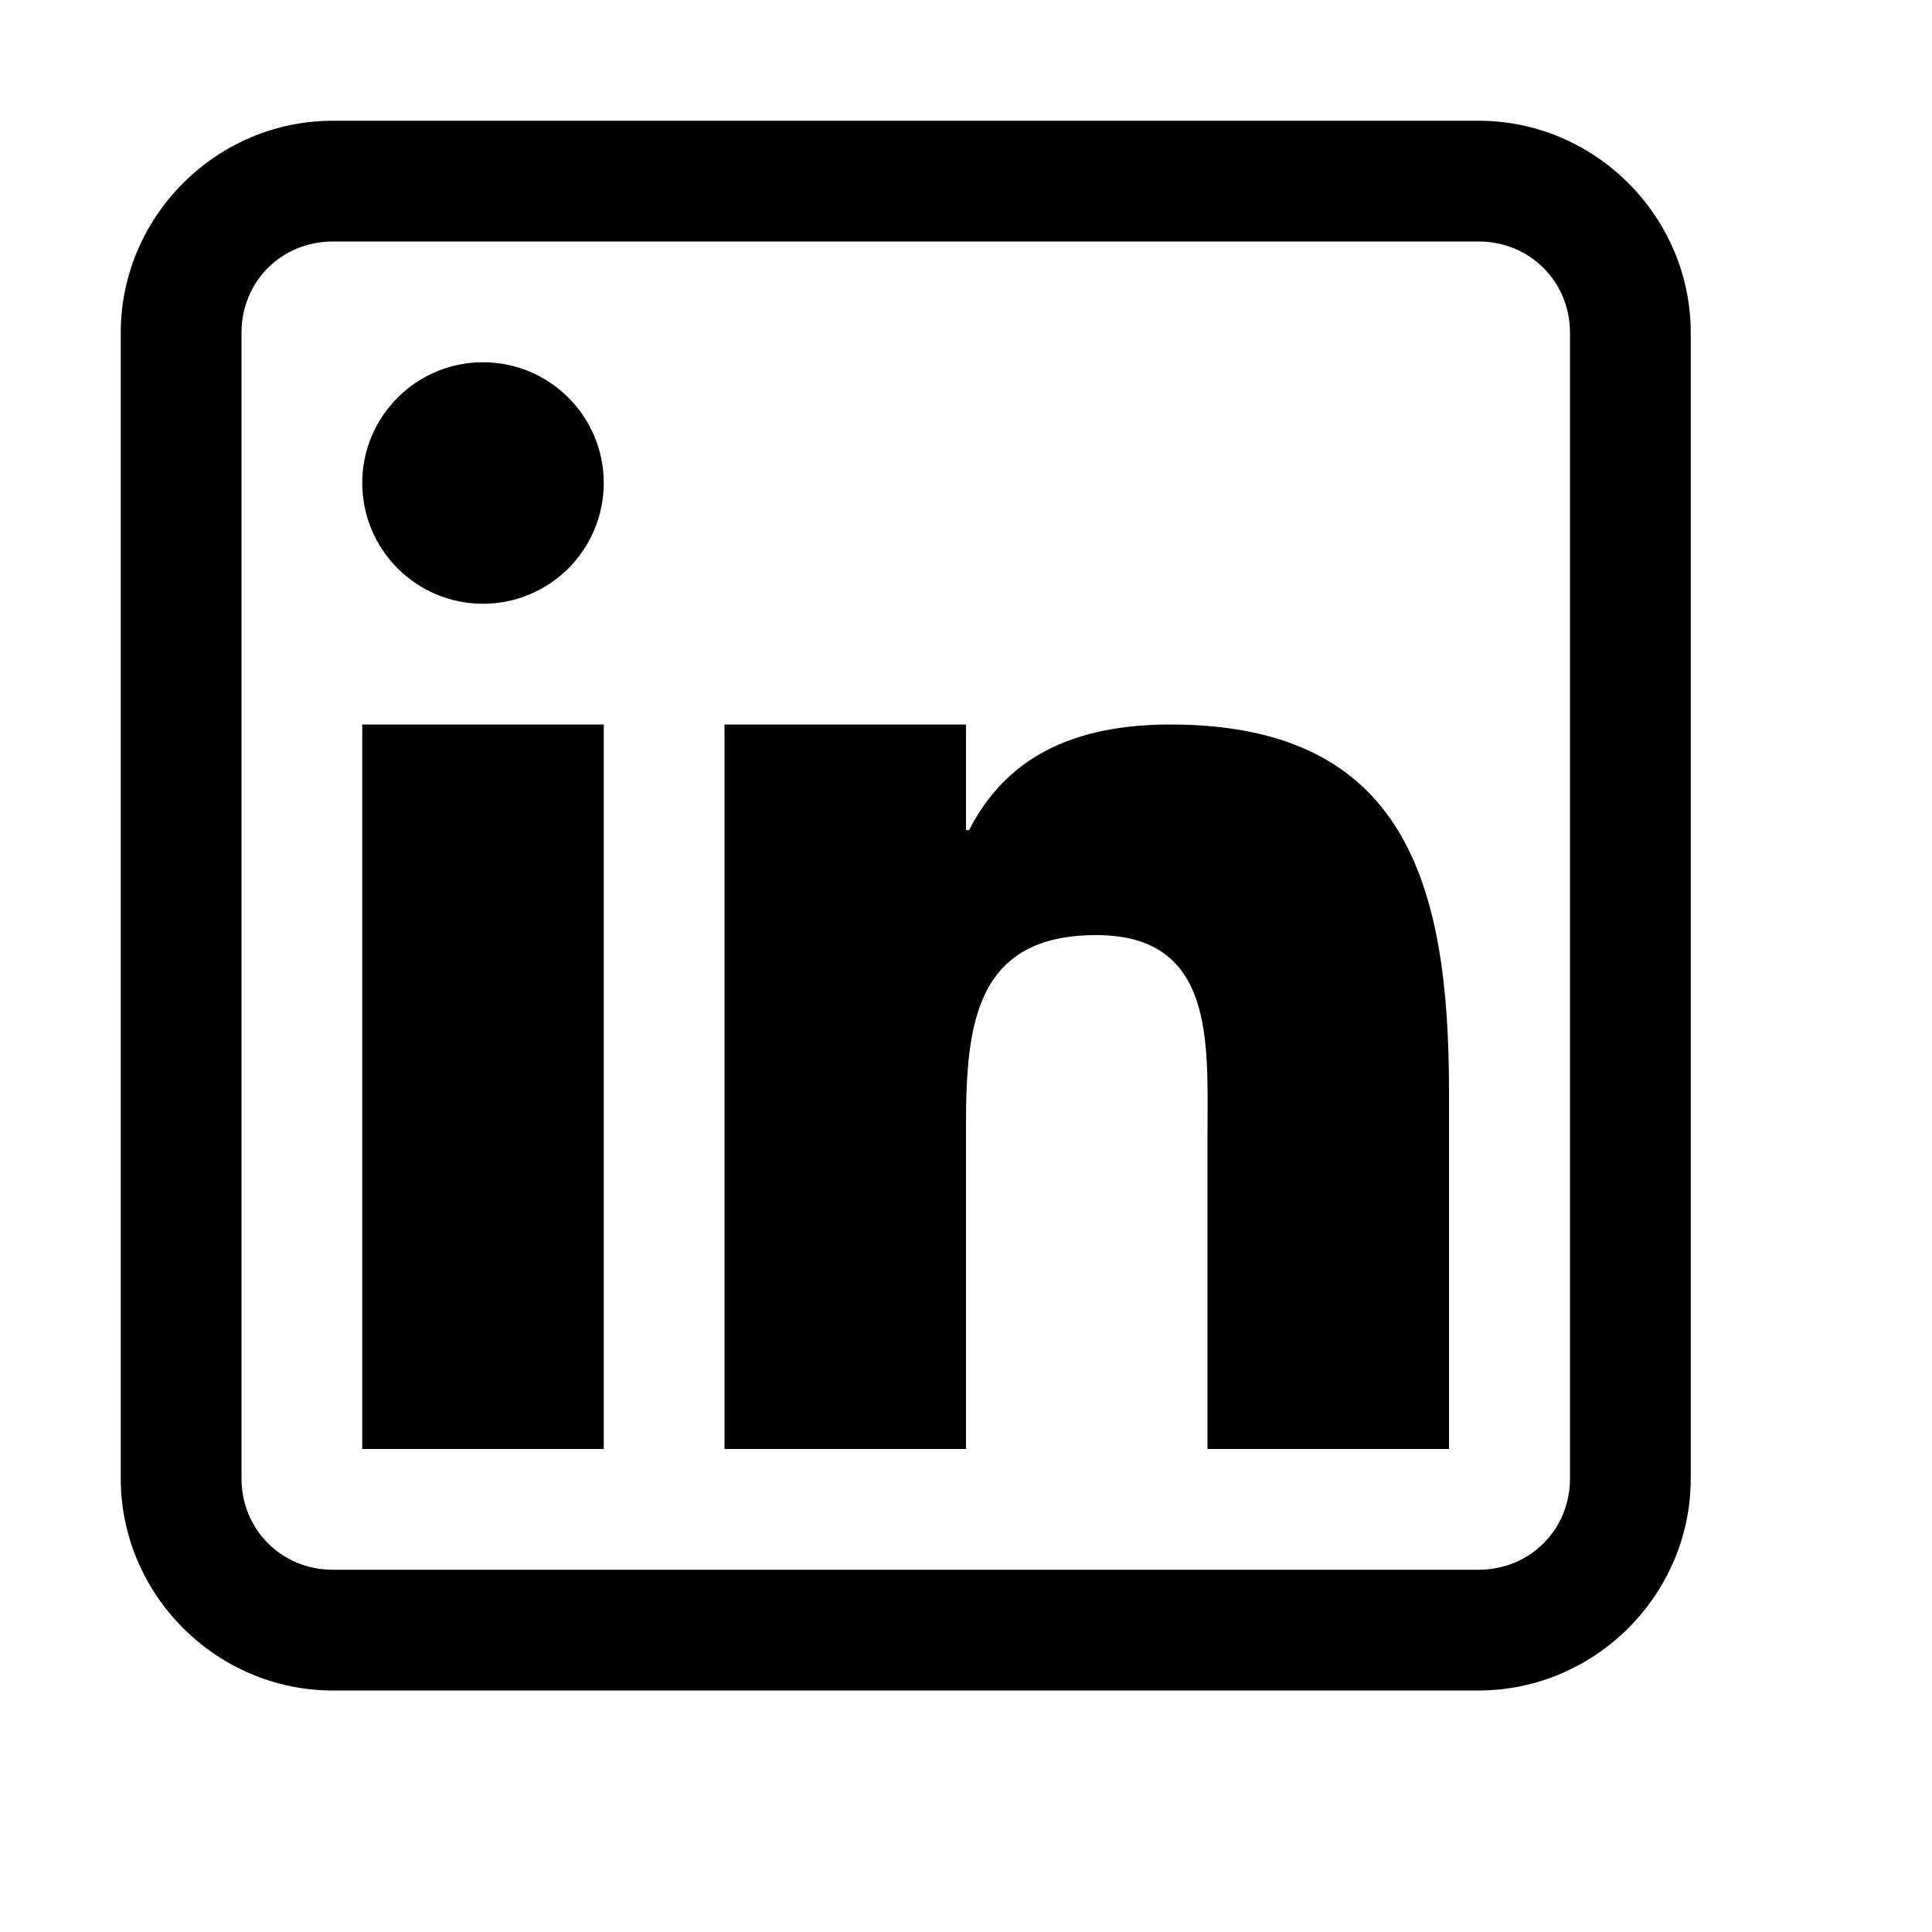
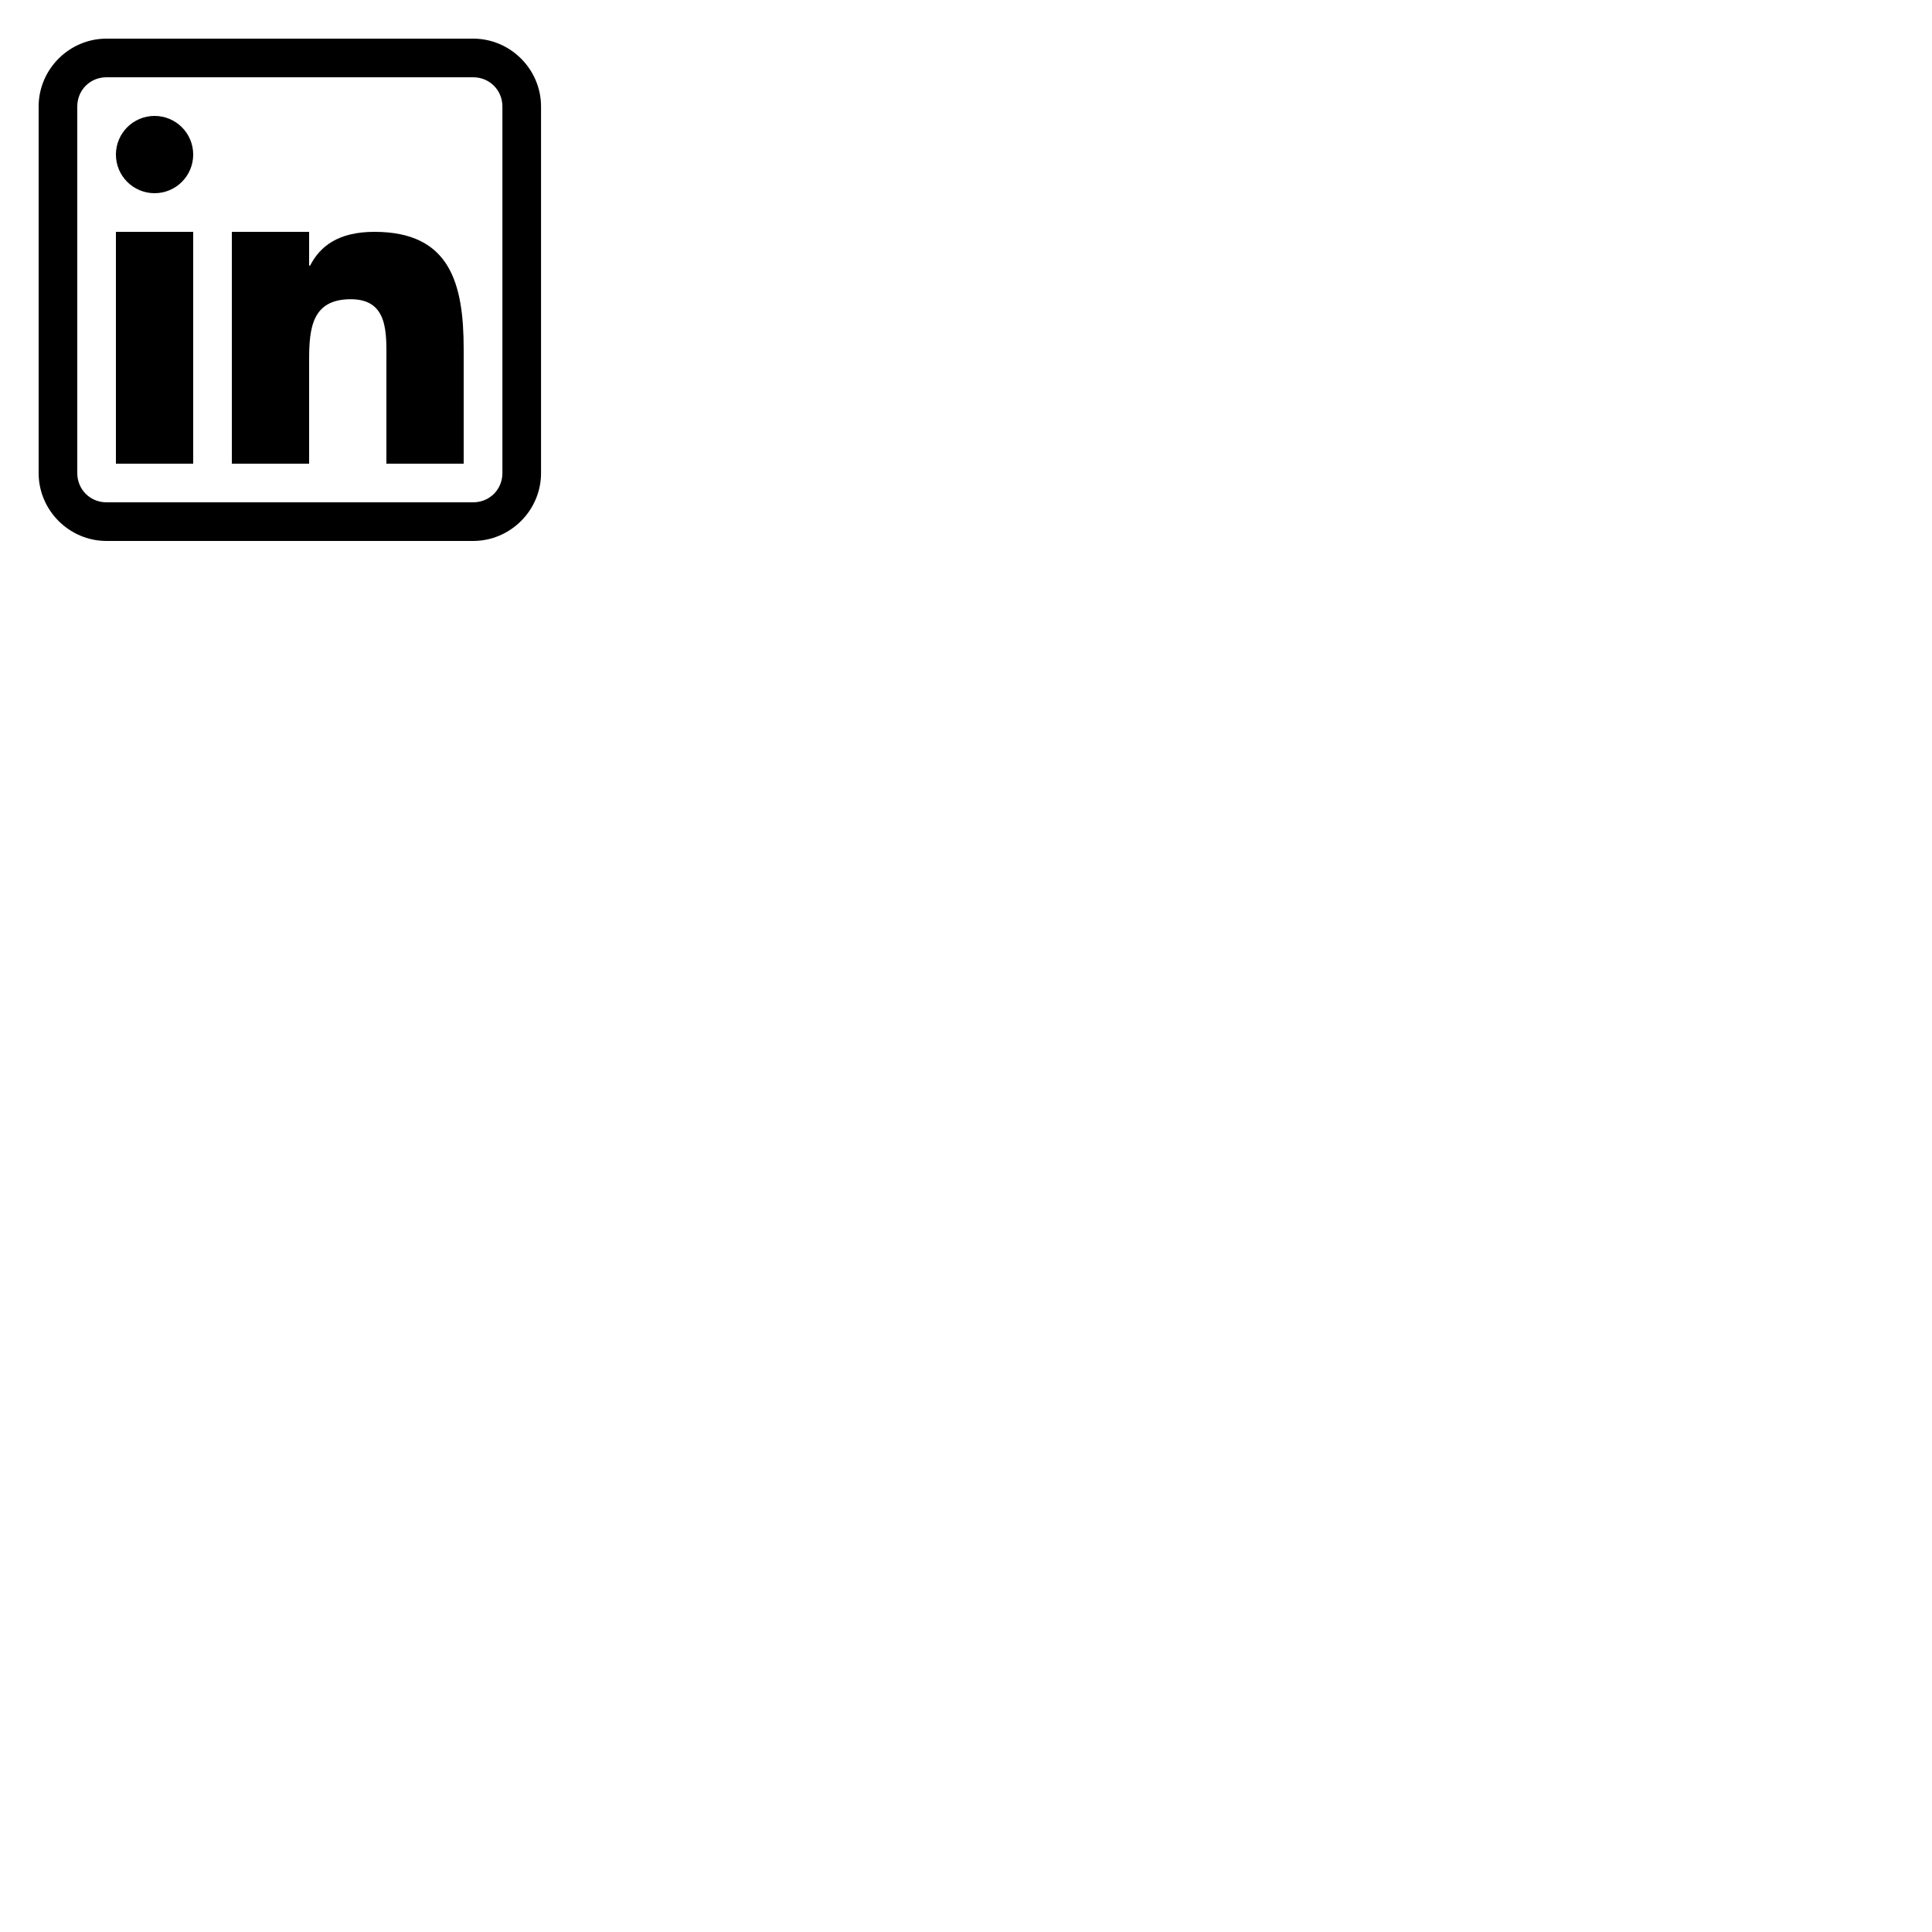
- <svg xmlns="http://www.w3.org/2000/svg" viewBox="0 0 16 16">
+ <svg xmlns="http://www.w3.org/2000/svg" width="50px" height="50px" viewBox="0 0 50 50">
  <path style="line-height:normal;text-indent:0;text-align:start;text-decoration-line:none;text-decoration-style:solid;text-decoration-color:#000;text-transform:none;block-progression:tb;isolation:auto;mix-blend-mode:normal" d="M 2.756 1 C 1.792 1 1 1.792 1 2.756 L 1 12.244 C 1 13.208 1.793 14 2.756 14 L 12.244 14 C 13.208 14 14.001 13.209 14.002 12.246 L 14.002 2.756 C 14.002 1.792 13.209 1 12.246 1 L 2.756 1 z M 2.756 2 L 12.246 2 C 12.669 2 13.002 2.332 13.002 2.756 L 13.002 12.246 C 13.001 12.67 12.669 13 12.244 13 L 2.756 13 C 2.333 13 2 12.668 2 12.244 L 2 2.756 C 2 2.331 2.331 2 2.756 2 z M 4 3 A 1 1 0 0 0 3 4 A 1 1 0 0 0 4 5 A 1 1 0 0 0 5 4 A 1 1 0 0 0 4 3 z M 3 6 L 3 12 L 5 12 L 5 6 L 3 6 z M 6 6 L 6 12 L 8 12 L 8 9.32 C 8 8.488 8.077 7.744 9.078 7.744 C 10.064 7.744 10 8.635 10 9.375 L 10 12 L 12 12 L 12 9.037 C 12 7.32 11.639 6 9.691 6 C 8.755 6 8.282 6.374 8.025 6.875 L 8 6.875 L 8 6 L 6 6 z" font-weight="400" font-family="sans-serif" white-space="normal" overflow="visible" />
</svg>
